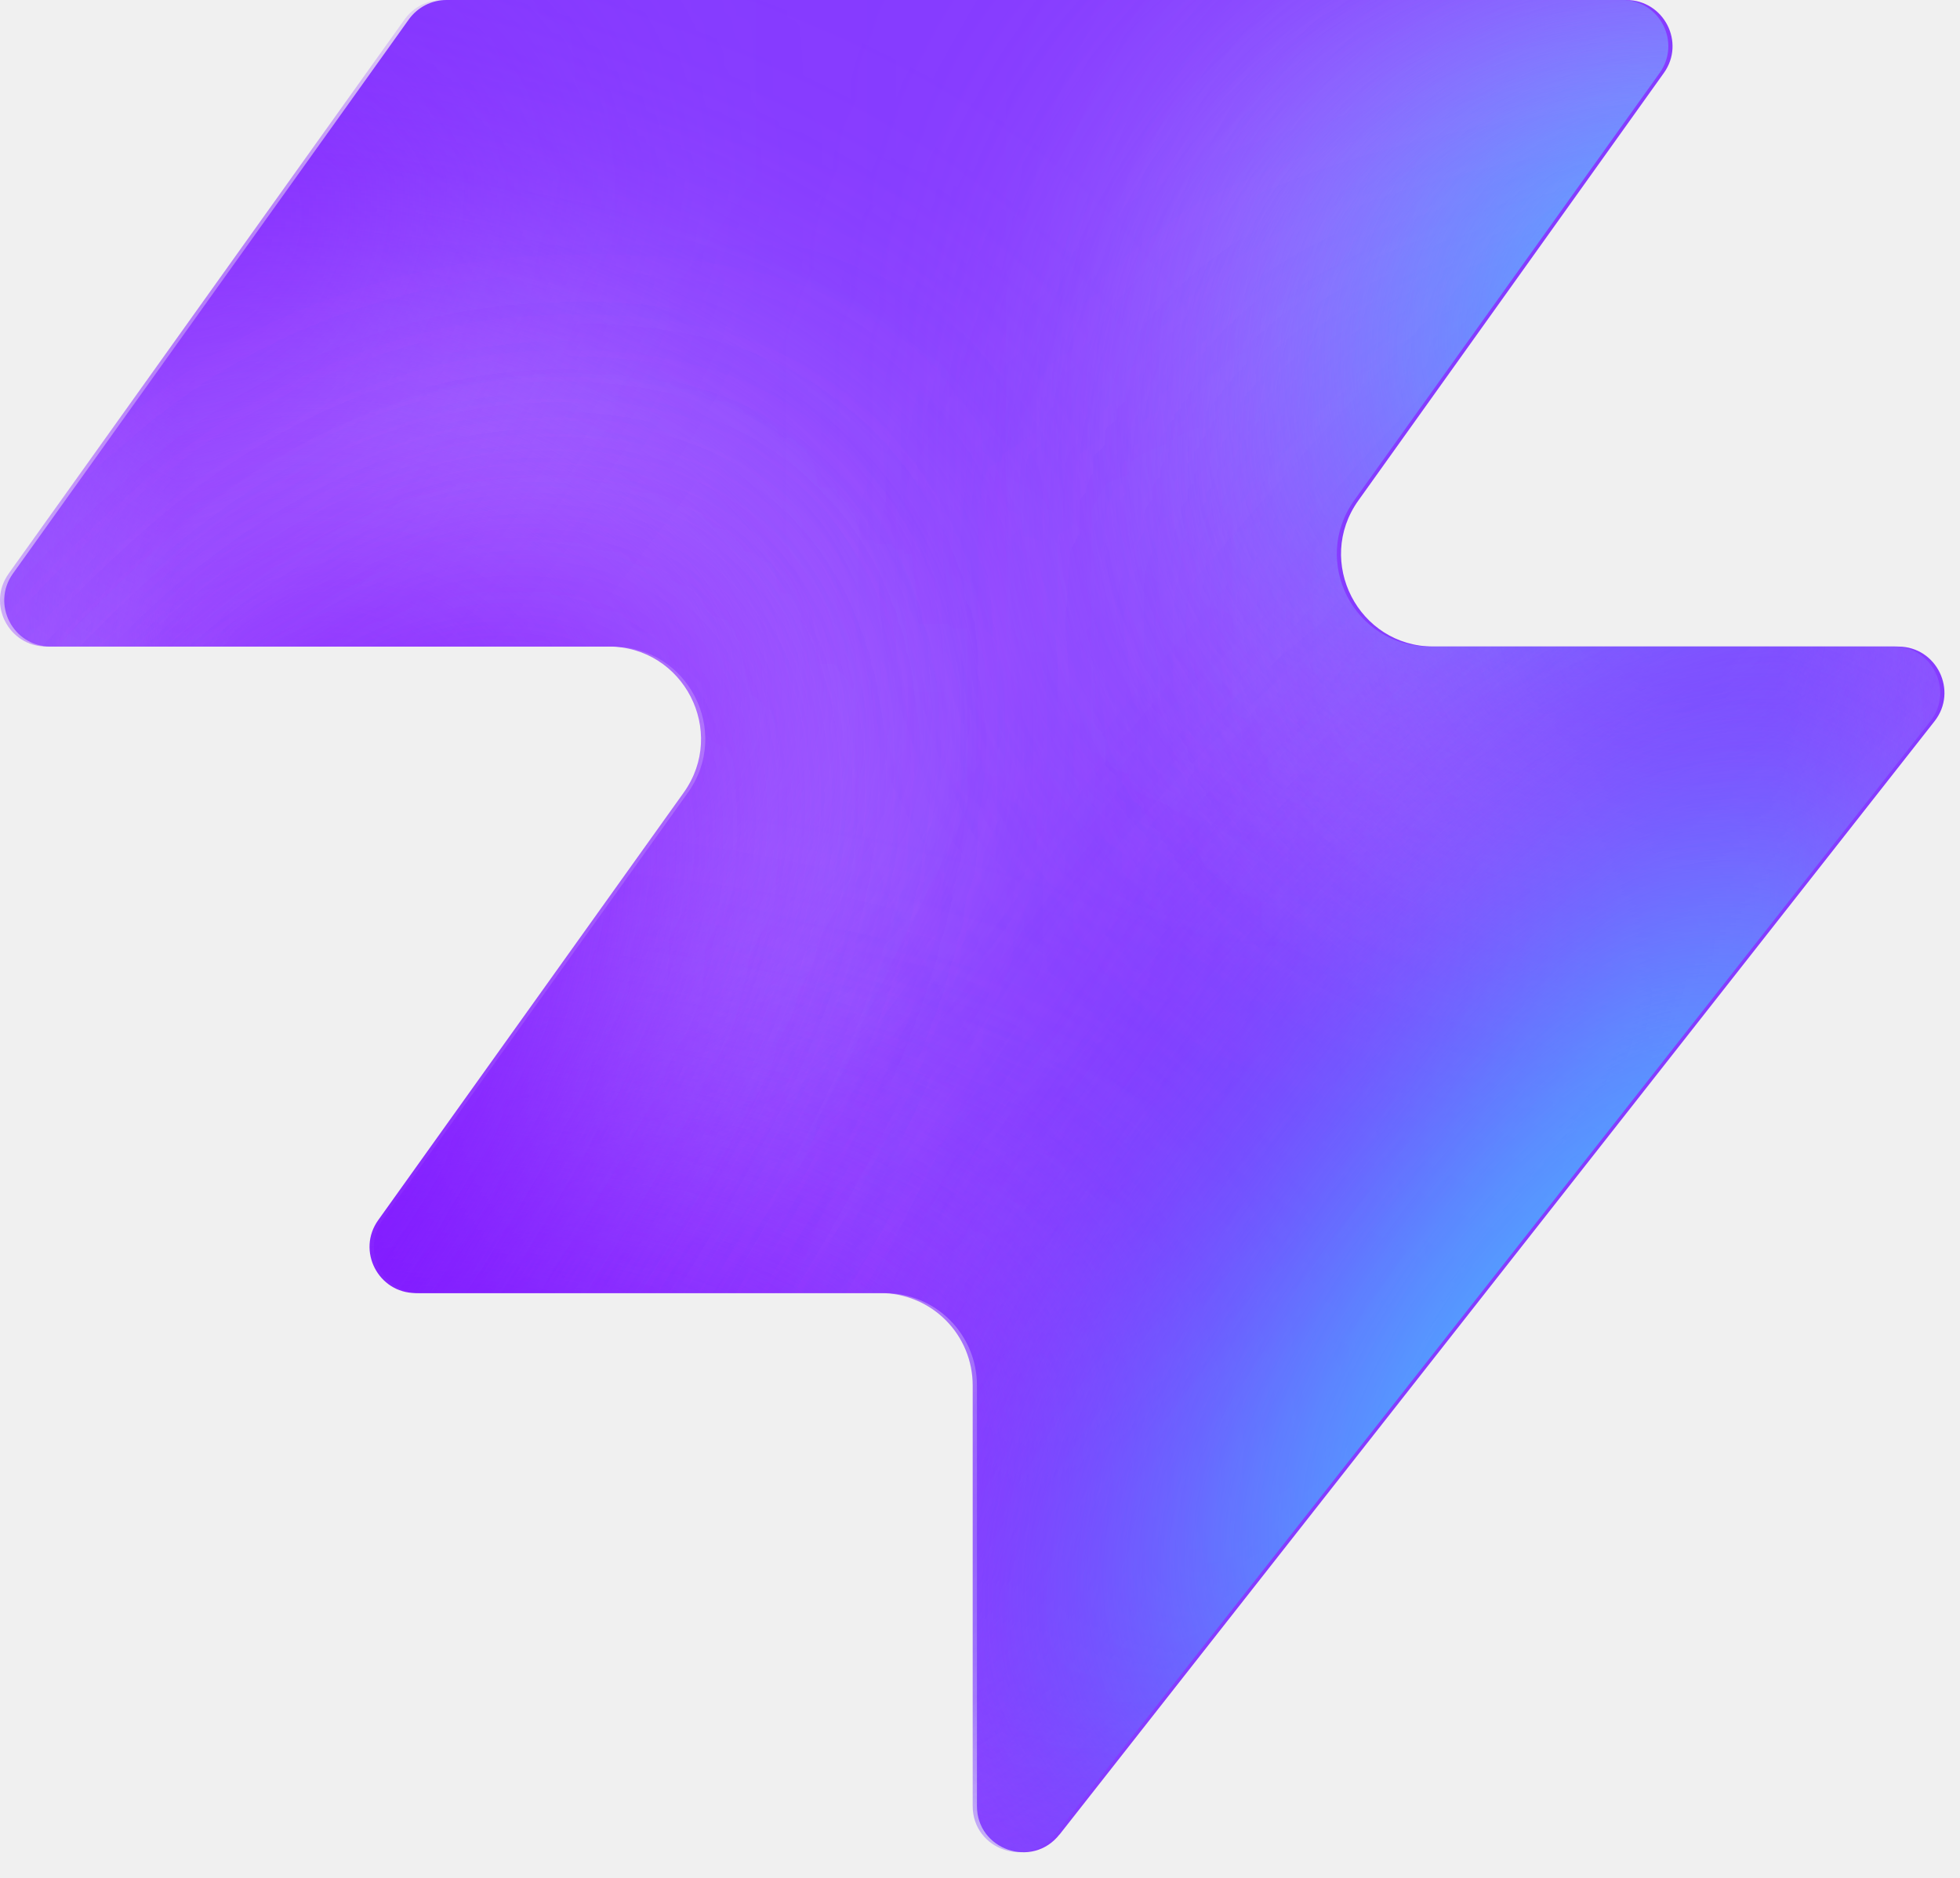
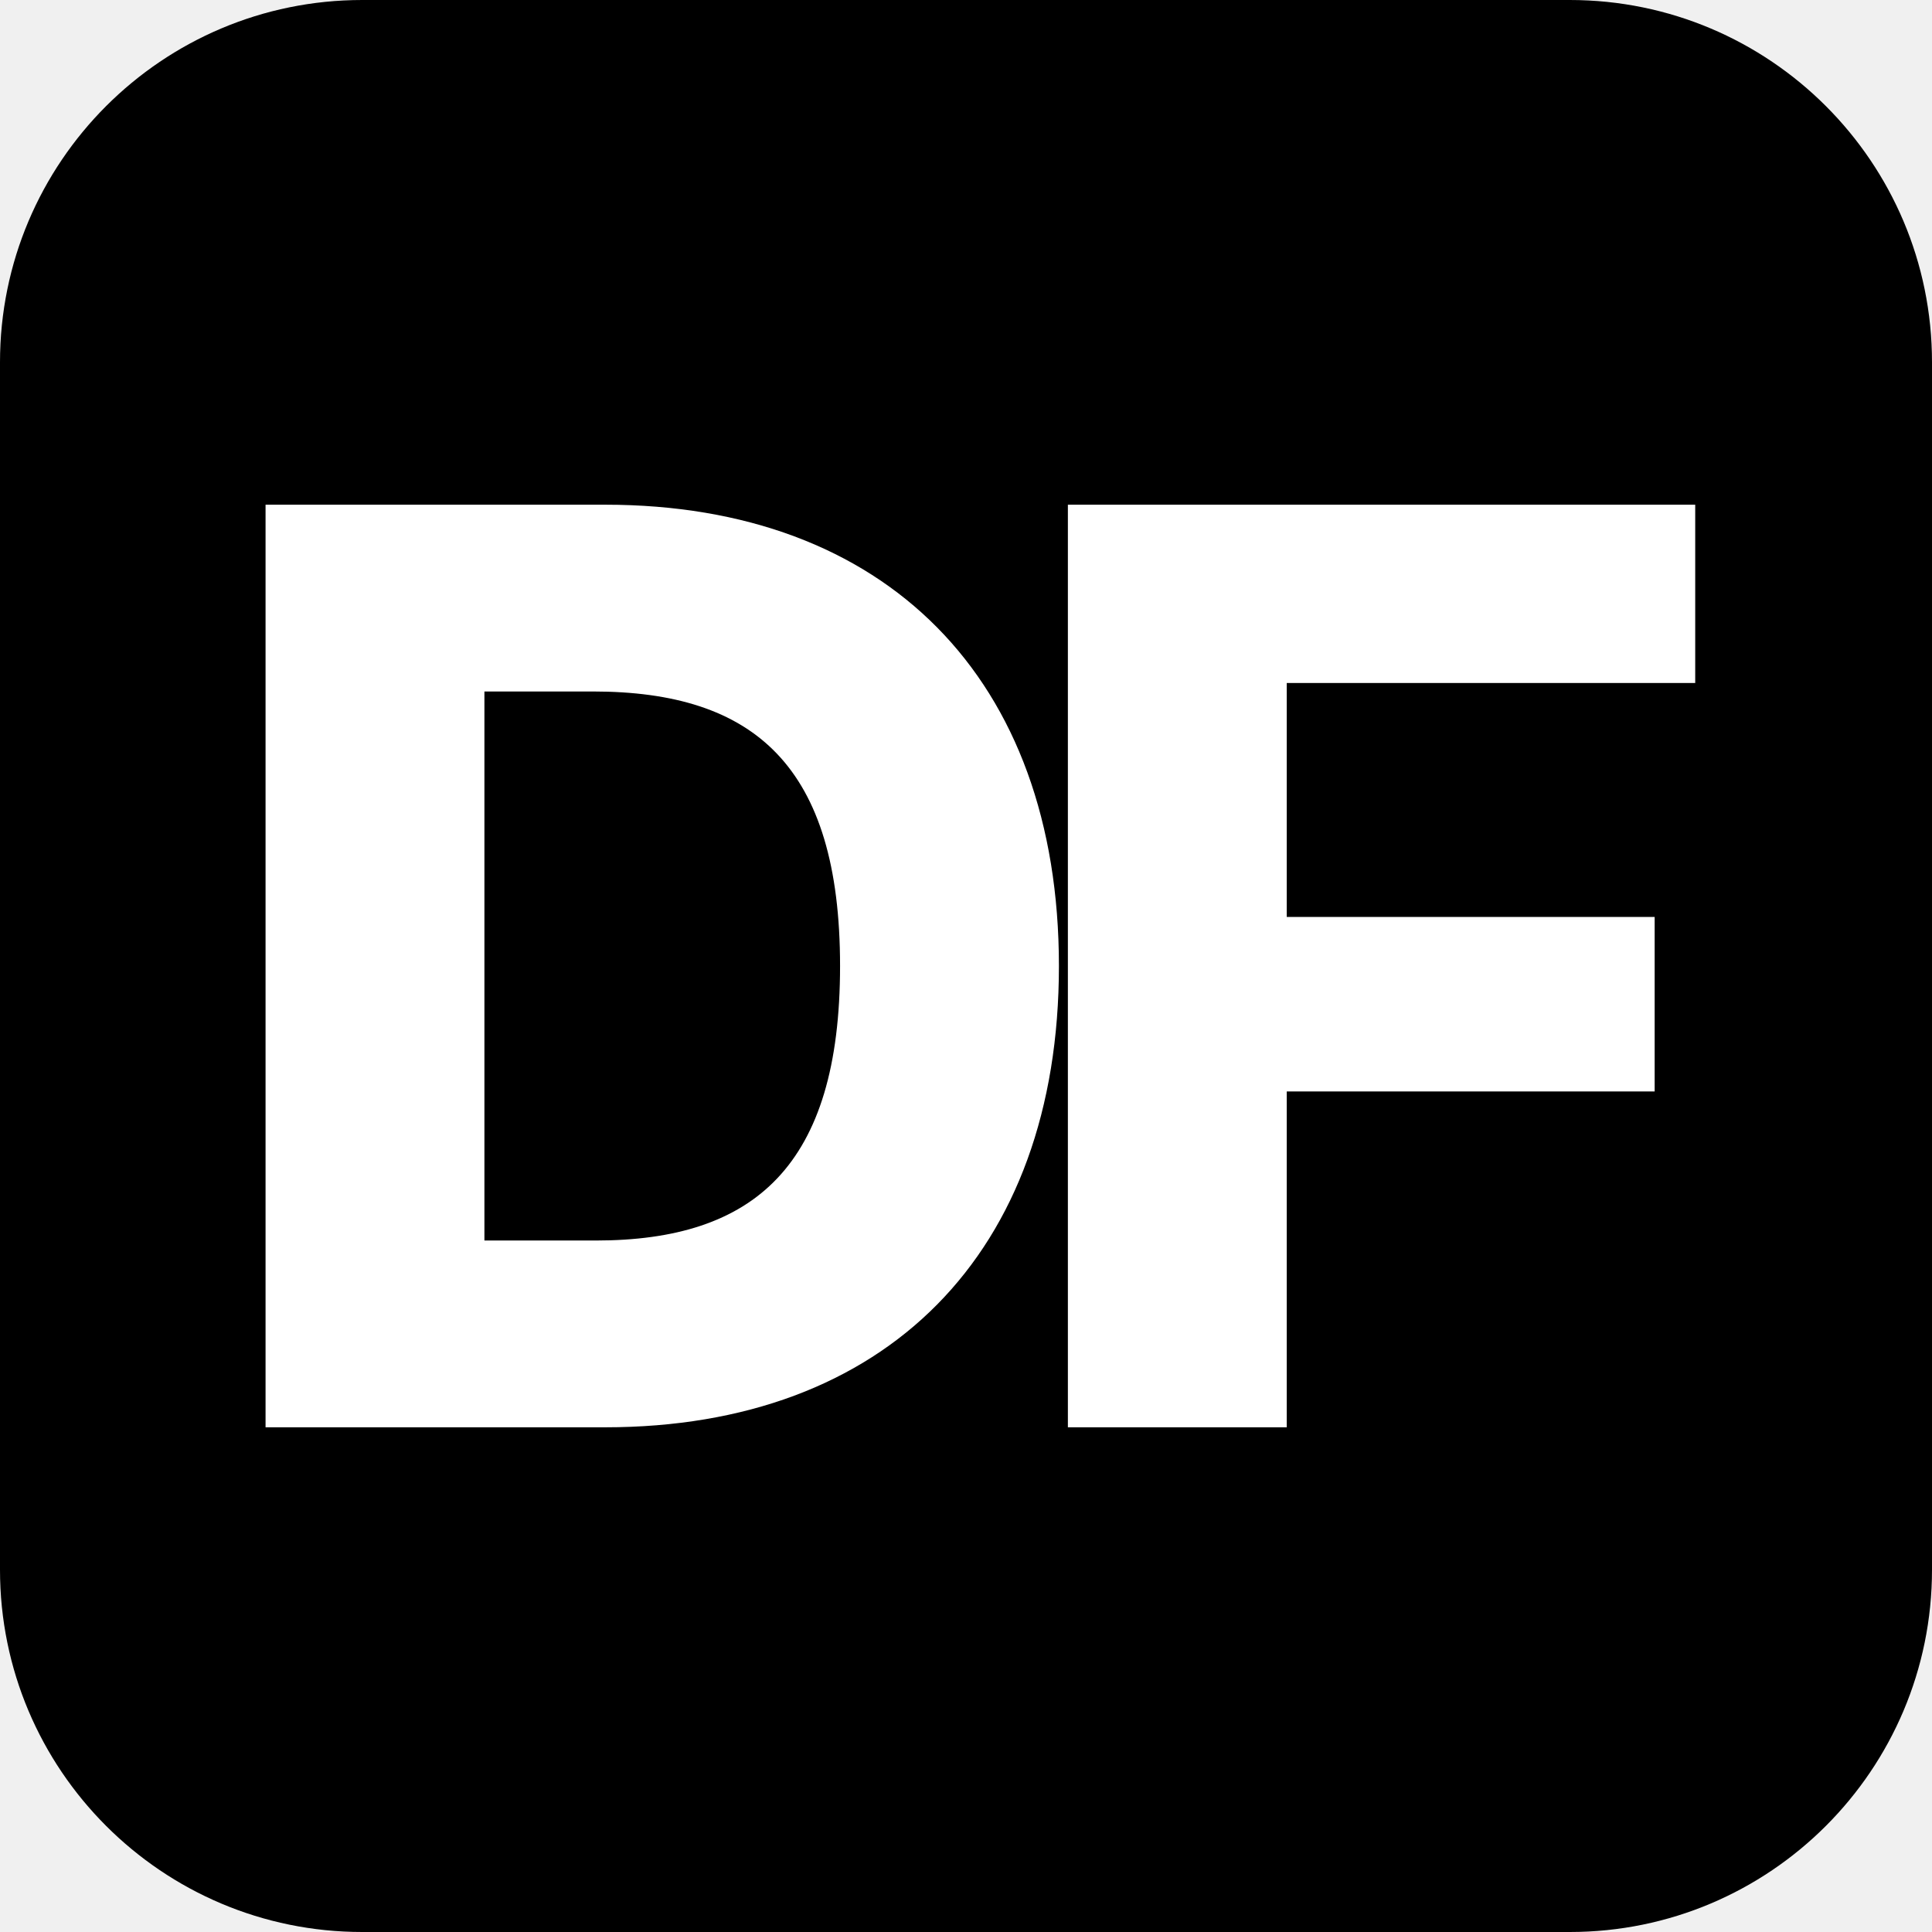
- <svg xmlns="http://www.w3.org/2000/svg" width="48" height="46" fill="none" viewBox="0 0 48 46">
-   <path fill="#863bff" d="M25.946 44.938c-.664.845-2.021.375-2.021-.698V33.937a2.26 2.26 0 0 0-2.262-2.262H10.287c-.92 0-1.456-1.04-.92-1.788l7.48-10.471c1.07-1.497 0-3.578-1.842-3.578H1.237c-.92 0-1.456-1.04-.92-1.788L10.013.474c.214-.297.556-.474.92-.474h28.894c.92 0 1.456 1.04.92 1.788l-7.48 10.471c-1.07 1.498 0 3.579 1.842 3.579h11.377c.943 0 1.473 1.088.89 1.83L25.947 44.94z" style="fill:#863bff;fill:color(display-p3 .525 .23 1);fill-opacity:1" />
-   <mask id="a" width="48" height="46" x="0" y="0" maskUnits="userSpaceOnUse" style="mask-type:alpha">
-     <path fill="#000" d="M25.842 44.938c-.664.844-2.021.375-2.021-.698V33.937a2.26 2.26 0 0 0-2.262-2.262H10.183c-.92 0-1.456-1.04-.92-1.788l7.48-10.471c1.07-1.498 0-3.579-1.842-3.579H1.133c-.92 0-1.456-1.04-.92-1.787L9.91.473c.214-.297.556-.474.92-.474h28.894c.92 0 1.456 1.04.92 1.788l-7.48 10.471c-1.07 1.498 0 3.578 1.842 3.578h11.377c.943 0 1.473 1.088.89 1.832L25.843 44.94z" style="fill:#000;fill-opacity:1" />
-   </mask>
-   <g mask="url(#a)">
-     <g filter="url(#b)">
-       <ellipse cx="5.508" cy="14.704" fill="#ede6ff" rx="5.508" ry="14.704" style="fill:#ede6ff;fill:color(display-p3 .927 .903 1);fill-opacity:1" transform="matrix(.00324 1 1 -.00324 -4.47 31.516)" />
-     </g>
-     <g filter="url(#c)">
-       <ellipse cx="10.399" cy="29.851" fill="#ede6ff" rx="10.399" ry="29.851" style="fill:#ede6ff;fill:color(display-p3 .927 .903 1);fill-opacity:1" transform="matrix(.00324 1 1 -.00324 -39.328 7.883)" />
-     </g>
-     <g filter="url(#d)">
-       <ellipse cx="5.508" cy="30.487" fill="#7e14ff" rx="5.508" ry="30.487" style="fill:#7e14ff;fill:color(display-p3 .492 .077 1);fill-opacity:1" transform="rotate(89.814 -25.913 -14.639)scale(1 -1)" />
-     </g>
-     <g filter="url(#e)">
-       <ellipse cx="5.508" cy="30.599" fill="#7e14ff" rx="5.508" ry="30.599" style="fill:#7e14ff;fill:color(display-p3 .492 .077 1);fill-opacity:1" transform="rotate(89.814 -32.644 -3.334)scale(1 -1)" />
-     </g>
-     <g filter="url(#f)">
-       <ellipse cx="5.508" cy="30.599" fill="#7e14ff" rx="5.508" ry="30.599" style="fill:#7e14ff;fill:color(display-p3 .492 .077 1);fill-opacity:1" transform="matrix(.00324 1 1 -.00324 -34.34 30.47)" />
-     </g>
-     <g filter="url(#g)">
-       <ellipse cx="14.072" cy="22.078" fill="#ede6ff" rx="14.072" ry="22.078" style="fill:#ede6ff;fill:color(display-p3 .927 .903 1);fill-opacity:1" transform="rotate(93.35 24.506 48.493)scale(-1 1)" />
-     </g>
-     <g filter="url(#h)">
-       <ellipse cx="3.47" cy="21.501" fill="#7e14ff" rx="3.47" ry="21.501" style="fill:#7e14ff;fill:color(display-p3 .492 .077 1);fill-opacity:1" transform="rotate(89.009 28.708 47.59)scale(-1 1)" />
-     </g>
-     <g filter="url(#i)">
-       <ellipse cx="3.47" cy="21.501" fill="#7e14ff" rx="3.47" ry="21.501" style="fill:#7e14ff;fill:color(display-p3 .492 .077 1);fill-opacity:1" transform="rotate(89.009 28.708 47.59)scale(-1 1)" />
-     </g>
-     <g filter="url(#j)">
-       <ellipse cx=".387" cy="8.972" fill="#7e14ff" rx="4.407" ry="29.108" style="fill:#7e14ff;fill:color(display-p3 .492 .077 1);fill-opacity:1" transform="rotate(39.51 .387 8.972)" />
-     </g>
-     <g filter="url(#k)">
-       <ellipse cx="47.523" cy="-6.092" fill="#7e14ff" rx="4.407" ry="29.108" style="fill:#7e14ff;fill:color(display-p3 .492 .077 1);fill-opacity:1" transform="rotate(37.892 47.523 -6.092)" />
-     </g>
-     <g filter="url(#l)">
-       <ellipse cx="41.412" cy="6.333" fill="#47bfff" rx="5.971" ry="9.665" style="fill:#47bfff;fill:color(display-p3 .28 .748 1);fill-opacity:1" transform="rotate(37.892 41.412 6.333)" />
-     </g>
-     <g filter="url(#m)">
-       <ellipse cx="-1.879" cy="38.332" fill="#7e14ff" rx="4.407" ry="29.108" style="fill:#7e14ff;fill:color(display-p3 .492 .077 1);fill-opacity:1" transform="rotate(37.892 -1.88 38.332)" />
-     </g>
-     <g filter="url(#n)">
-       <ellipse cx="-1.879" cy="38.332" fill="#7e14ff" rx="4.407" ry="29.108" style="fill:#7e14ff;fill:color(display-p3 .492 .077 1);fill-opacity:1" transform="rotate(37.892 -1.88 38.332)" />
-     </g>
-     <g filter="url(#o)">
-       <ellipse cx="35.651" cy="29.907" fill="#7e14ff" rx="4.407" ry="29.108" style="fill:#7e14ff;fill:color(display-p3 .492 .077 1);fill-opacity:1" transform="rotate(37.892 35.651 29.907)" />
-     </g>
-     <g filter="url(#p)">
-       <ellipse cx="38.418" cy="32.4" fill="#47bfff" rx="5.971" ry="15.297" style="fill:#47bfff;fill:color(display-p3 .28 .748 1);fill-opacity:1" transform="rotate(37.892 38.418 32.4)" />
-     </g>
-   </g>
-   <defs>
-     <filter id="b" width="60.045" height="41.654" x="-19.77" y="16.149" color-interpolation-filters="sRGB" filterUnits="userSpaceOnUse">
-       <feFlood flood-opacity="0" result="BackgroundImageFix" />
-       <feBlend in="SourceGraphic" in2="BackgroundImageFix" result="shape" />
-       <feGaussianBlur result="effect1_foregroundBlur_2002_17158" stdDeviation="7.659" />
-     </filter>
-     <filter id="c" width="90.34" height="51.437" x="-54.613" y="-7.533" color-interpolation-filters="sRGB" filterUnits="userSpaceOnUse">
-       <feFlood flood-opacity="0" result="BackgroundImageFix" />
-       <feBlend in="SourceGraphic" in2="BackgroundImageFix" result="shape" />
-       <feGaussianBlur result="effect1_foregroundBlur_2002_17158" stdDeviation="7.659" />
-     </filter>
-     <filter id="d" width="79.355" height="29.4" x="-49.64" y="2.03" color-interpolation-filters="sRGB" filterUnits="userSpaceOnUse">
-       <feFlood flood-opacity="0" result="BackgroundImageFix" />
-       <feBlend in="SourceGraphic" in2="BackgroundImageFix" result="shape" />
-       <feGaussianBlur result="effect1_foregroundBlur_2002_17158" stdDeviation="4.596" />
-     </filter>
-     <filter id="e" width="79.579" height="29.4" x="-45.045" y="20.029" color-interpolation-filters="sRGB" filterUnits="userSpaceOnUse">
-       <feFlood flood-opacity="0" result="BackgroundImageFix" />
-       <feBlend in="SourceGraphic" in2="BackgroundImageFix" result="shape" />
-       <feGaussianBlur result="effect1_foregroundBlur_2002_17158" stdDeviation="4.596" />
-     </filter>
-     <filter id="f" width="79.579" height="29.4" x="-43.513" y="21.178" color-interpolation-filters="sRGB" filterUnits="userSpaceOnUse">
-       <feFlood flood-opacity="0" result="BackgroundImageFix" />
-       <feBlend in="SourceGraphic" in2="BackgroundImageFix" result="shape" />
-       <feGaussianBlur result="effect1_foregroundBlur_2002_17158" stdDeviation="4.596" />
-     </filter>
-     <filter id="g" width="74.749" height="58.852" x="15.756" y="-17.901" color-interpolation-filters="sRGB" filterUnits="userSpaceOnUse">
-       <feFlood flood-opacity="0" result="BackgroundImageFix" />
-       <feBlend in="SourceGraphic" in2="BackgroundImageFix" result="shape" />
-       <feGaussianBlur result="effect1_foregroundBlur_2002_17158" stdDeviation="7.659" />
-     </filter>
-     <filter id="h" width="61.377" height="25.362" x="23.548" y="2.284" color-interpolation-filters="sRGB" filterUnits="userSpaceOnUse">
-       <feFlood flood-opacity="0" result="BackgroundImageFix" />
-       <feBlend in="SourceGraphic" in2="BackgroundImageFix" result="shape" />
-       <feGaussianBlur result="effect1_foregroundBlur_2002_17158" stdDeviation="4.596" />
-     </filter>
-     <filter id="i" width="61.377" height="25.362" x="23.548" y="2.284" color-interpolation-filters="sRGB" filterUnits="userSpaceOnUse">
-       <feFlood flood-opacity="0" result="BackgroundImageFix" />
-       <feBlend in="SourceGraphic" in2="BackgroundImageFix" result="shape" />
-       <feGaussianBlur result="effect1_foregroundBlur_2002_17158" stdDeviation="4.596" />
-     </filter>
-     <filter id="j" width="56.045" height="63.649" x="-27.636" y="-22.853" color-interpolation-filters="sRGB" filterUnits="userSpaceOnUse">
-       <feFlood flood-opacity="0" result="BackgroundImageFix" />
-       <feBlend in="SourceGraphic" in2="BackgroundImageFix" result="shape" />
-       <feGaussianBlur result="effect1_foregroundBlur_2002_17158" stdDeviation="4.596" />
-     </filter>
-     <filter id="k" width="54.814" height="64.646" x="20.116" y="-38.415" color-interpolation-filters="sRGB" filterUnits="userSpaceOnUse">
-       <feFlood flood-opacity="0" result="BackgroundImageFix" />
-       <feBlend in="SourceGraphic" in2="BackgroundImageFix" result="shape" />
-       <feGaussianBlur result="effect1_foregroundBlur_2002_17158" stdDeviation="4.596" />
-     </filter>
-     <filter id="l" width="33.541" height="35.313" x="24.641" y="-11.323" color-interpolation-filters="sRGB" filterUnits="userSpaceOnUse">
-       <feFlood flood-opacity="0" result="BackgroundImageFix" />
-       <feBlend in="SourceGraphic" in2="BackgroundImageFix" result="shape" />
-       <feGaussianBlur result="effect1_foregroundBlur_2002_17158" stdDeviation="4.596" />
-     </filter>
-     <filter id="m" width="54.814" height="64.646" x="-29.286" y="6.009" color-interpolation-filters="sRGB" filterUnits="userSpaceOnUse">
-       <feFlood flood-opacity="0" result="BackgroundImageFix" />
-       <feBlend in="SourceGraphic" in2="BackgroundImageFix" result="shape" />
-       <feGaussianBlur result="effect1_foregroundBlur_2002_17158" stdDeviation="4.596" />
-     </filter>
-     <filter id="n" width="54.814" height="64.646" x="-29.286" y="6.009" color-interpolation-filters="sRGB" filterUnits="userSpaceOnUse">
-       <feFlood flood-opacity="0" result="BackgroundImageFix" />
-       <feBlend in="SourceGraphic" in2="BackgroundImageFix" result="shape" />
-       <feGaussianBlur result="effect1_foregroundBlur_2002_17158" stdDeviation="4.596" />
-     </filter>
-     <filter id="o" width="54.814" height="64.646" x="8.244" y="-2.416" color-interpolation-filters="sRGB" filterUnits="userSpaceOnUse">
-       <feFlood flood-opacity="0" result="BackgroundImageFix" />
-       <feBlend in="SourceGraphic" in2="BackgroundImageFix" result="shape" />
-       <feGaussianBlur result="effect1_foregroundBlur_2002_17158" stdDeviation="4.596" />
-     </filter>
-     <filter id="p" width="39.409" height="43.623" x="18.713" y="10.588" color-interpolation-filters="sRGB" filterUnits="userSpaceOnUse">
-       <feFlood flood-opacity="0" result="BackgroundImageFix" />
-       <feBlend in="SourceGraphic" in2="BackgroundImageFix" result="shape" />
-       <feGaussianBlur result="effect1_foregroundBlur_2002_17158" stdDeviation="4.596" />
-     </filter>
-   </defs>
+ <svg xmlns="http://www.w3.org/2000/svg" viewBox="0 0 32 32" role="img" aria-label="DF">
+   <rect width="32" height="32" rx="6" fill="#000000" />
+   <text x="16" y="16" dominant-baseline="central" text-anchor="middle" fill="#ffffff" font-family="system-ui, -apple-system, 'Segoe UI', sans-serif" font-size="21" font-weight="800" letter-spacing="-0.09em">DF</text>
</svg>
